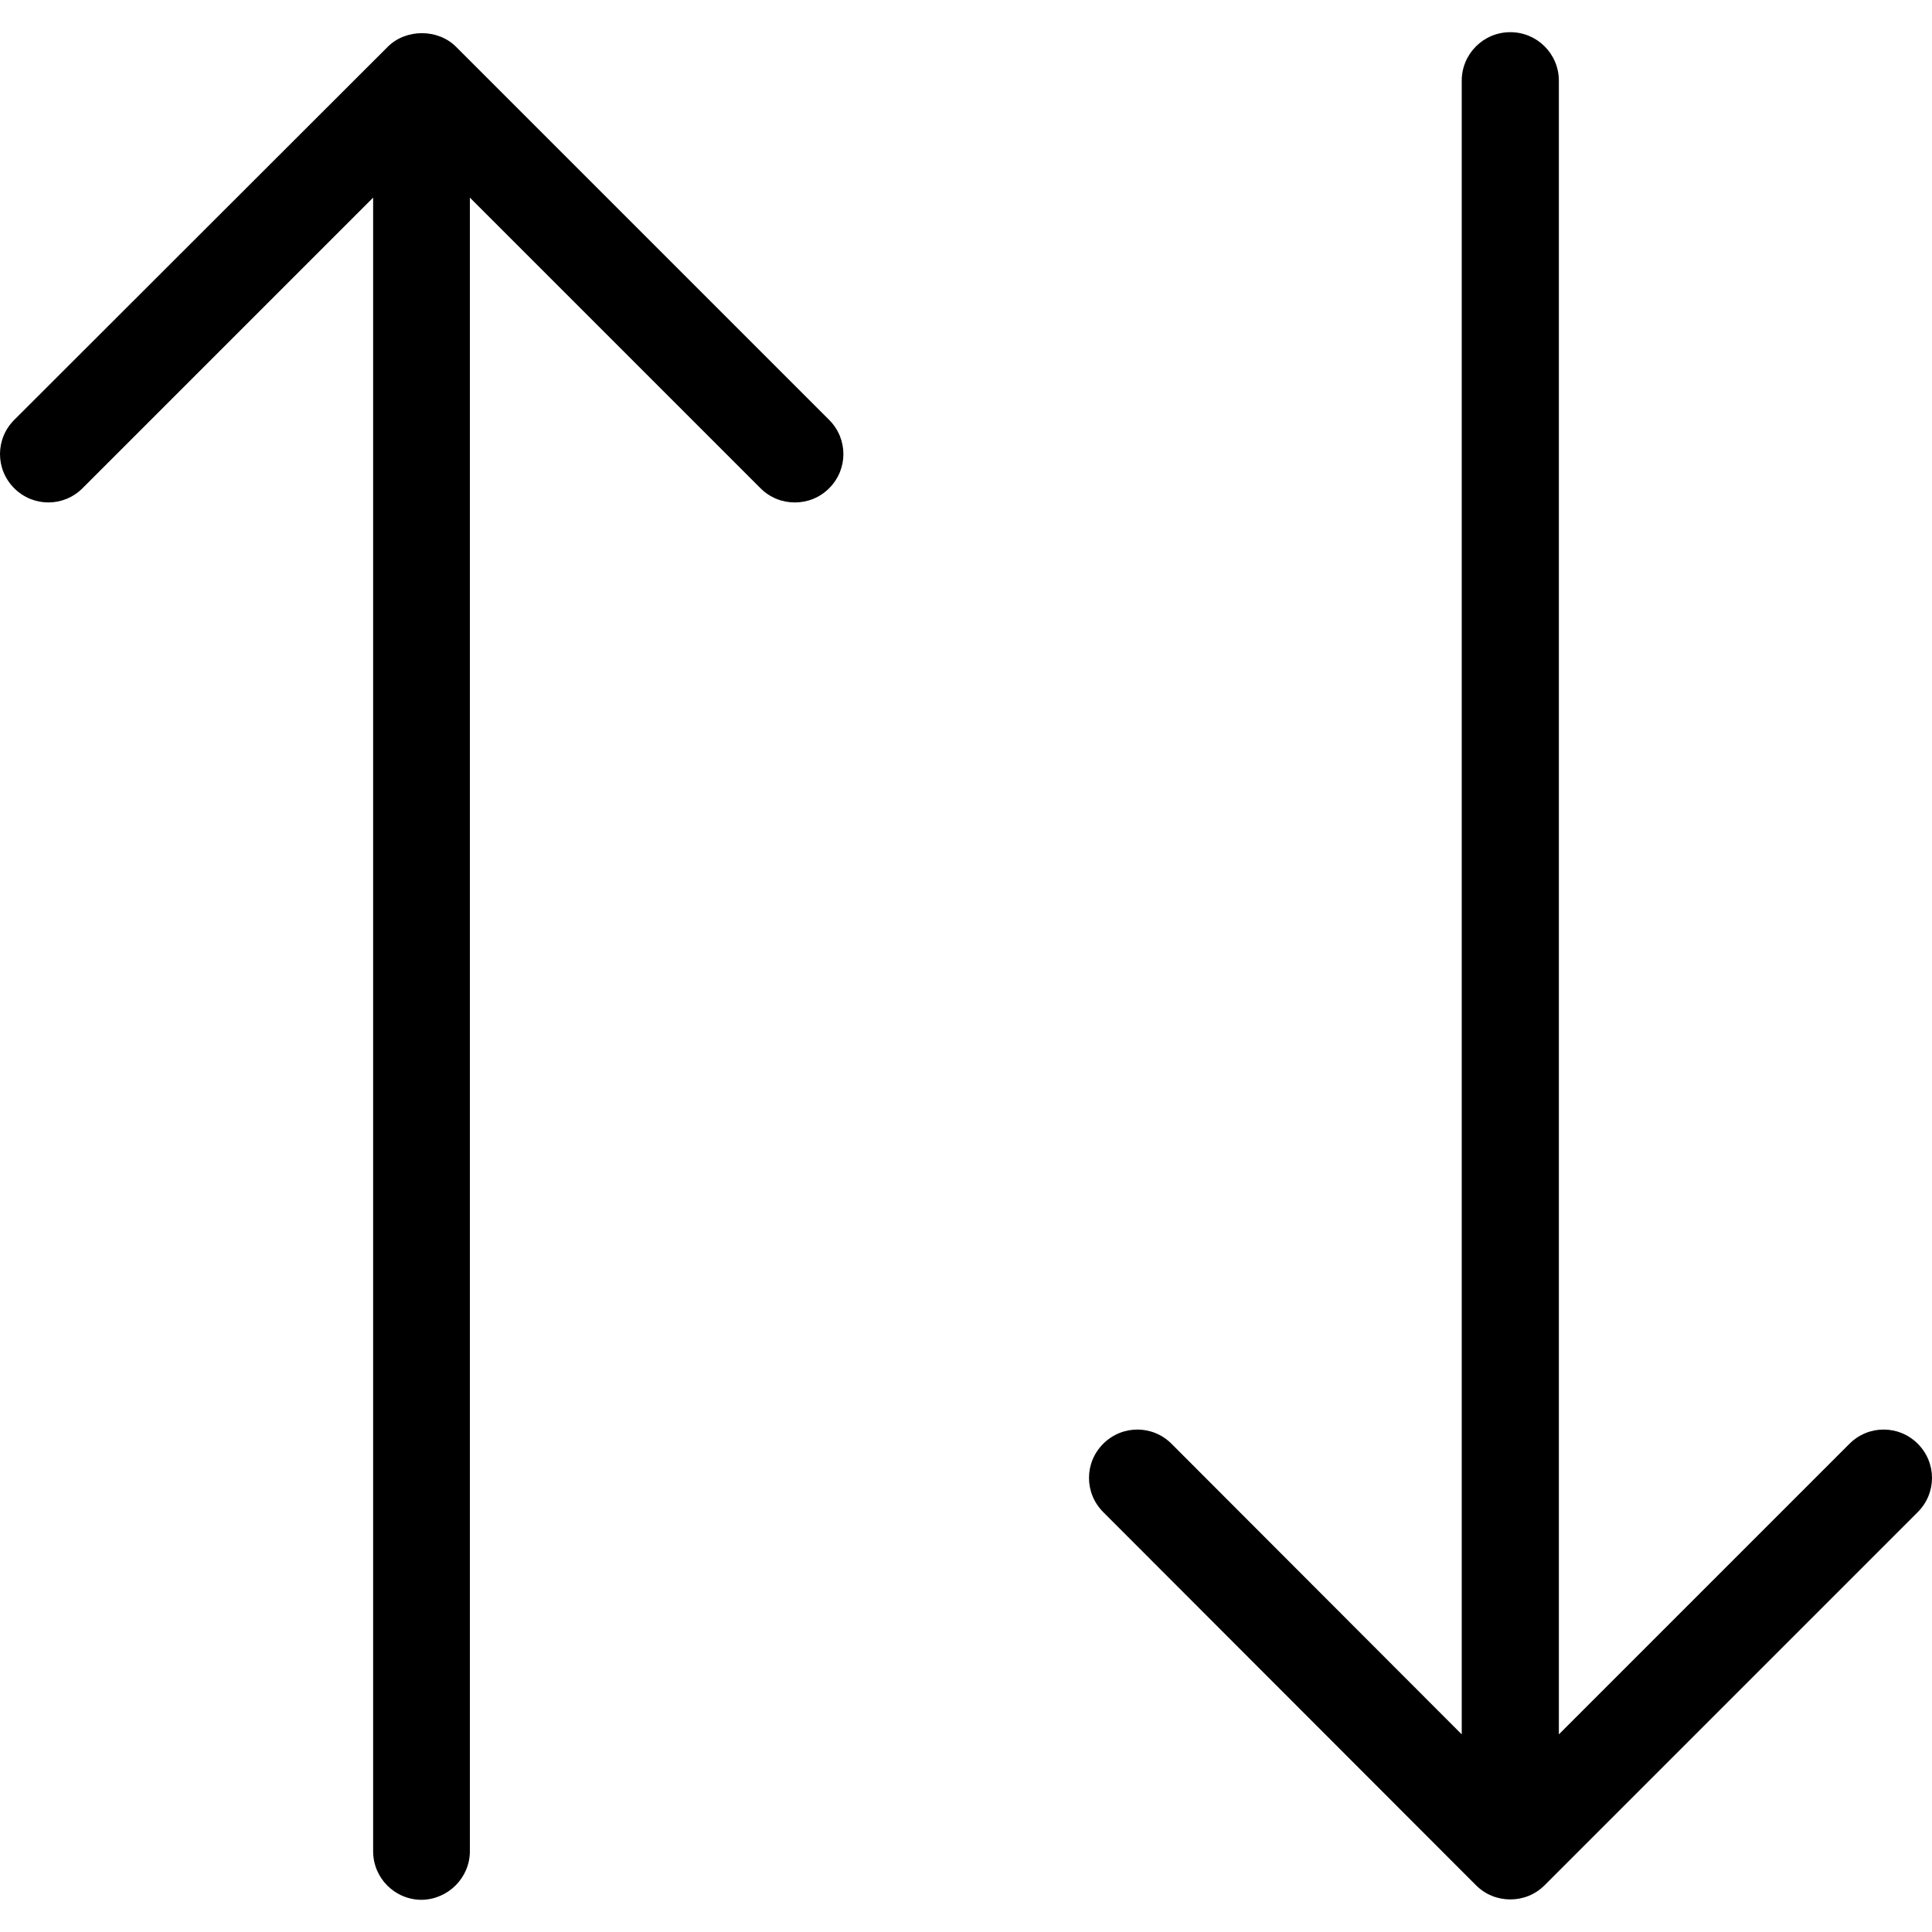
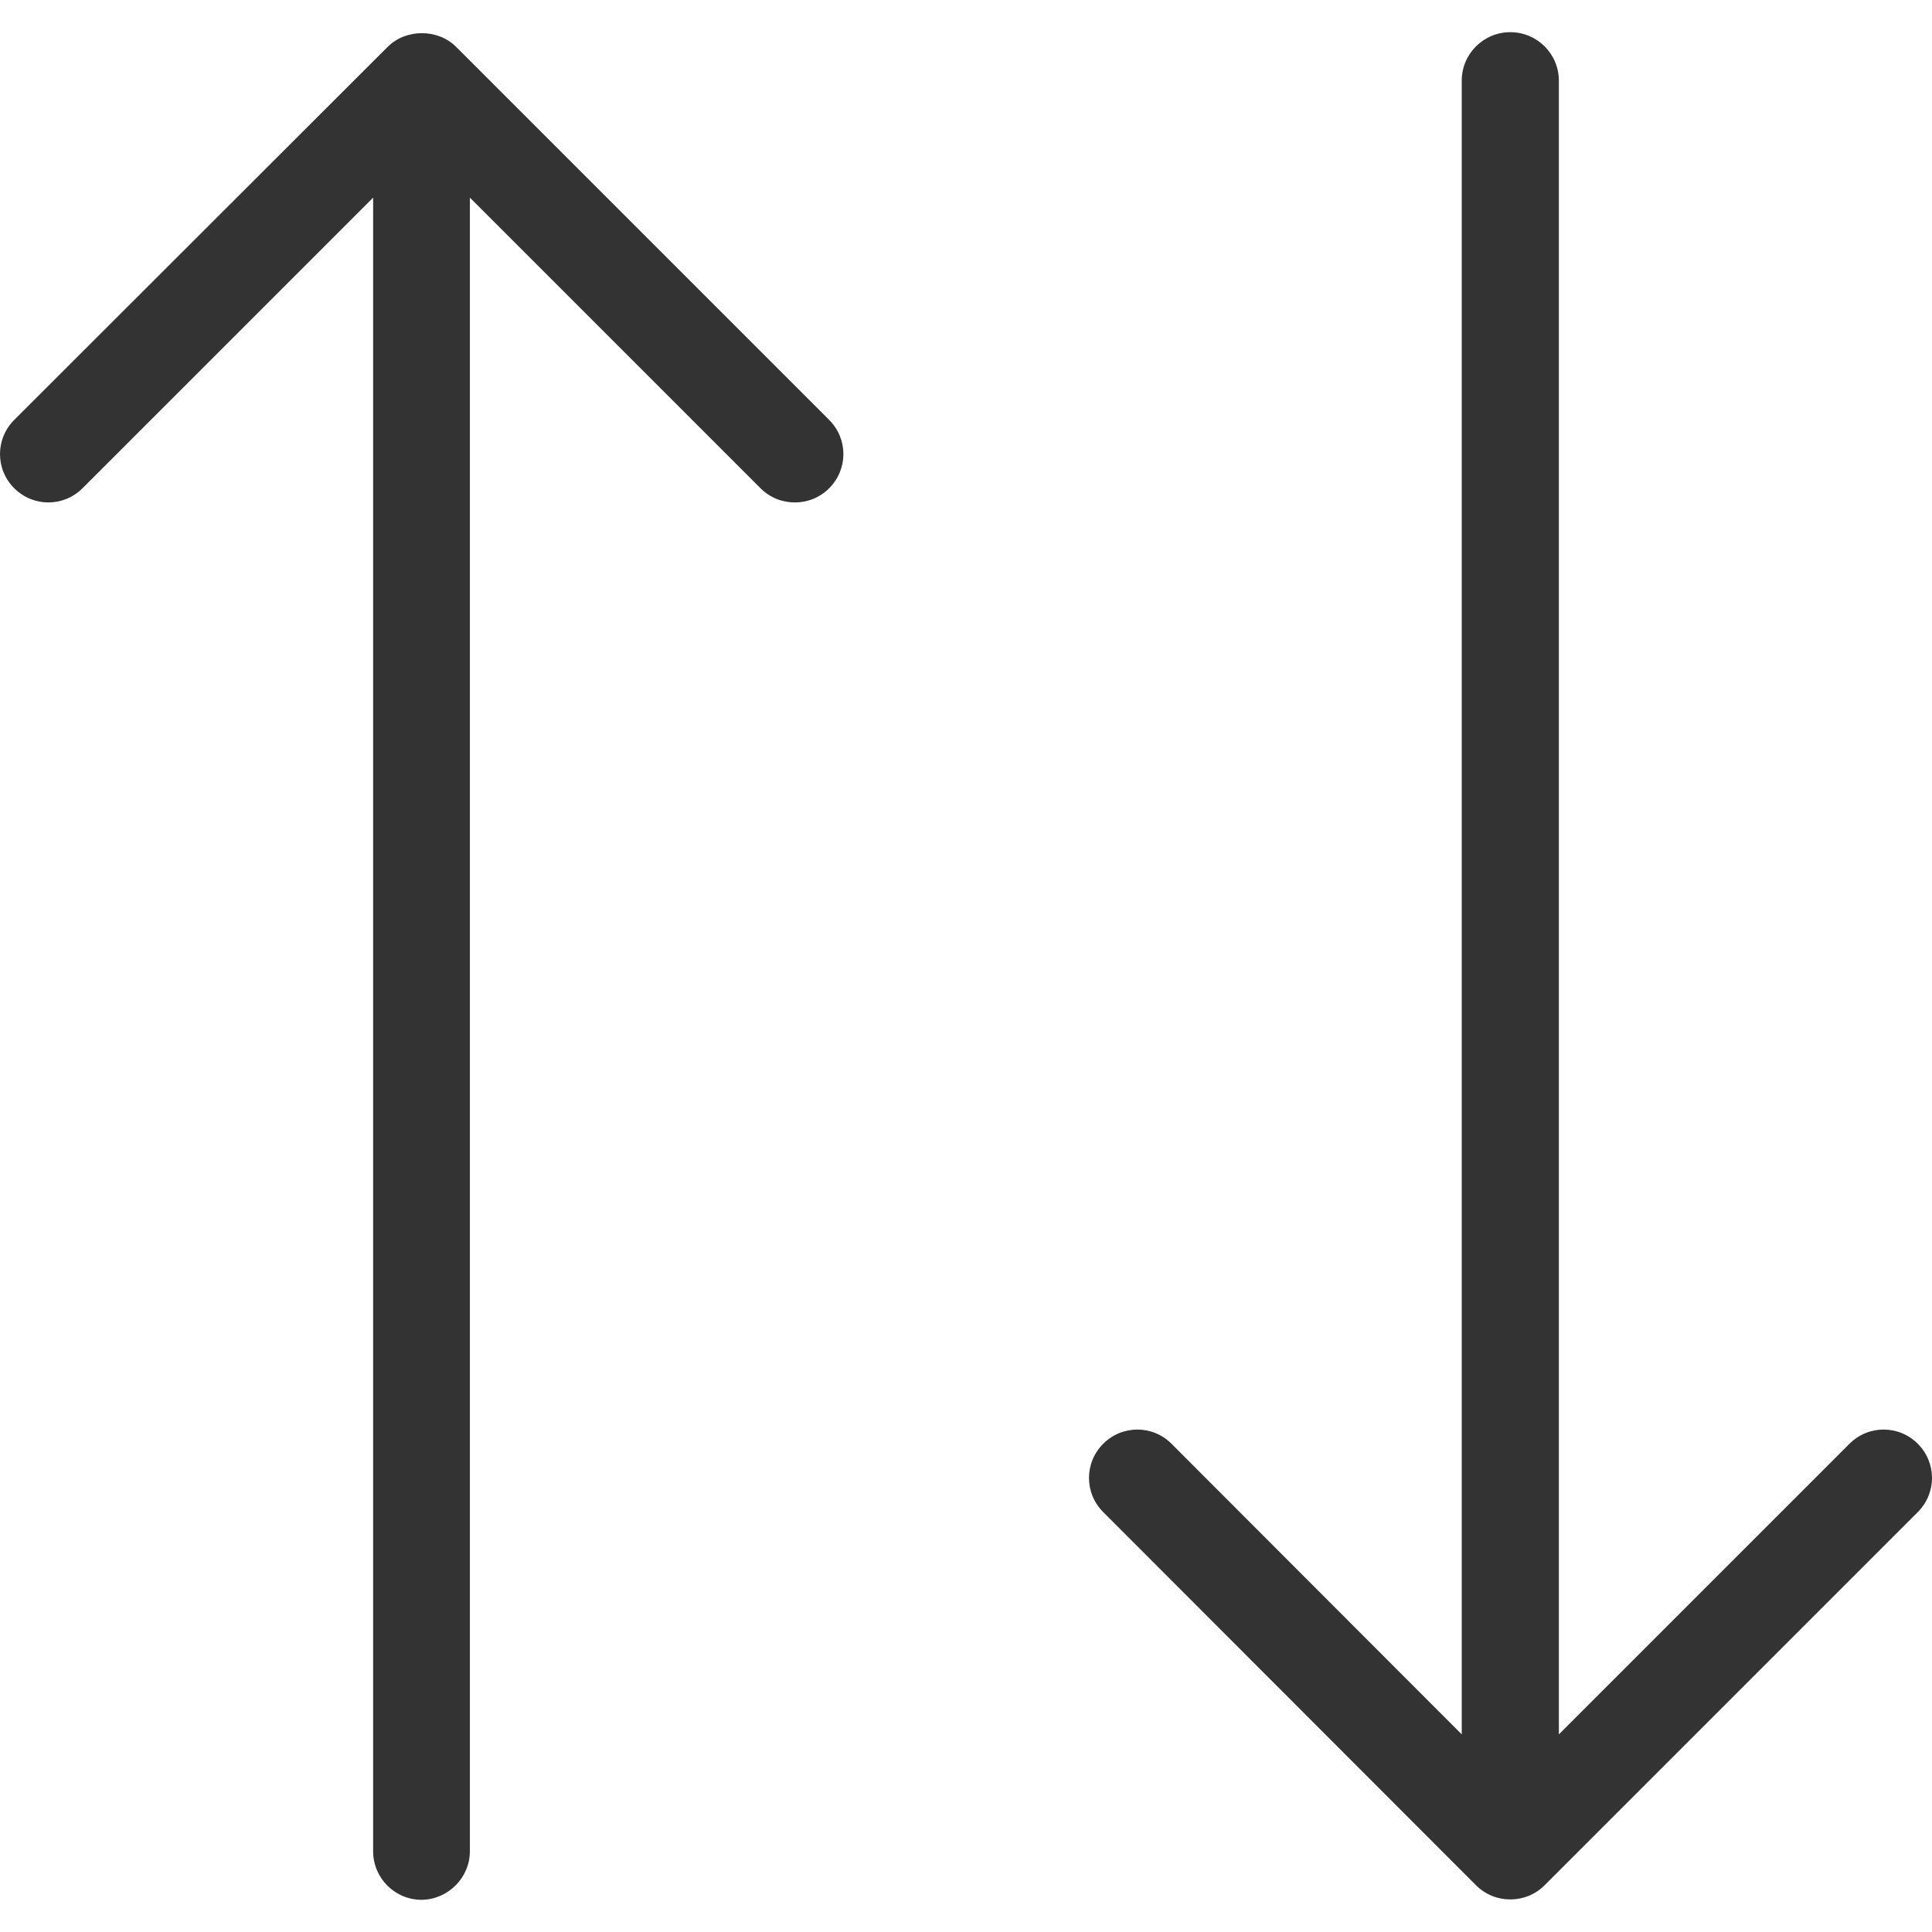
- <svg xmlns="http://www.w3.org/2000/svg" version="1.1" id="Capa_1" x="0px" y="0px" viewBox="0 0 489.3 489.3" style="enable-background:new 0 0 489.3 489.3;" xml:space="preserve">
+ <svg xmlns="http://www.w3.org/2000/svg" version="1.1" id="Capa_1" x="0px" y="0px" viewBox="0 0 489.3 489.3" style="enable-background:new 0 0 489.3 489.3;" xml:space="preserve" fill="#333">
  <g>
    <g>
      <path d="M119,468.85V50.05l73.6,73.6c2.4,2.4,5.5,3.6,8.7,3.6s6.3-1.2,8.7-3.6c4.8-4.8,4.8-12.5,0-17.3l-94.5-94.5    c-4.6-4.6-12.7-4.6-17.3,0l-94.6,94.5c-4.8,4.8-4.8,12.5,0,17.3c4.8,4.8,12.5,4.8,17.3,0l73.6-73.6v418.8    c0,6.8,5.5,12.3,12.3,12.3C113.5,481.05,119,475.55,119,468.85z" />
      <path d="M373.8,477.45c2.4,2.4,5.5,3.6,8.7,3.6s6.3-1.2,8.7-3.6l94.5-94.5c4.8-4.8,4.8-12.5,0-17.3s-12.5-4.8-17.3,0l-73.6,73.6    V20.45c0-6.8-5.5-12.3-12.3-12.3s-12.3,5.5-12.3,12.3v418.8l-73.5-73.6c-4.8-4.8-12.5-4.8-17.3,0s-4.8,12.5,0,17.3L373.8,477.45z" />
    </g>
  </g>
  <g>
</g>
  <g>
</g>
  <g>
</g>
  <g>
</g>
  <g>
</g>
  <g>
</g>
  <g>
</g>
  <g>
</g>
  <g>
</g>
  <g>
</g>
  <g>
</g>
  <g>
</g>
  <g>
</g>
  <g>
</g>
  <g>
</g>
</svg>
